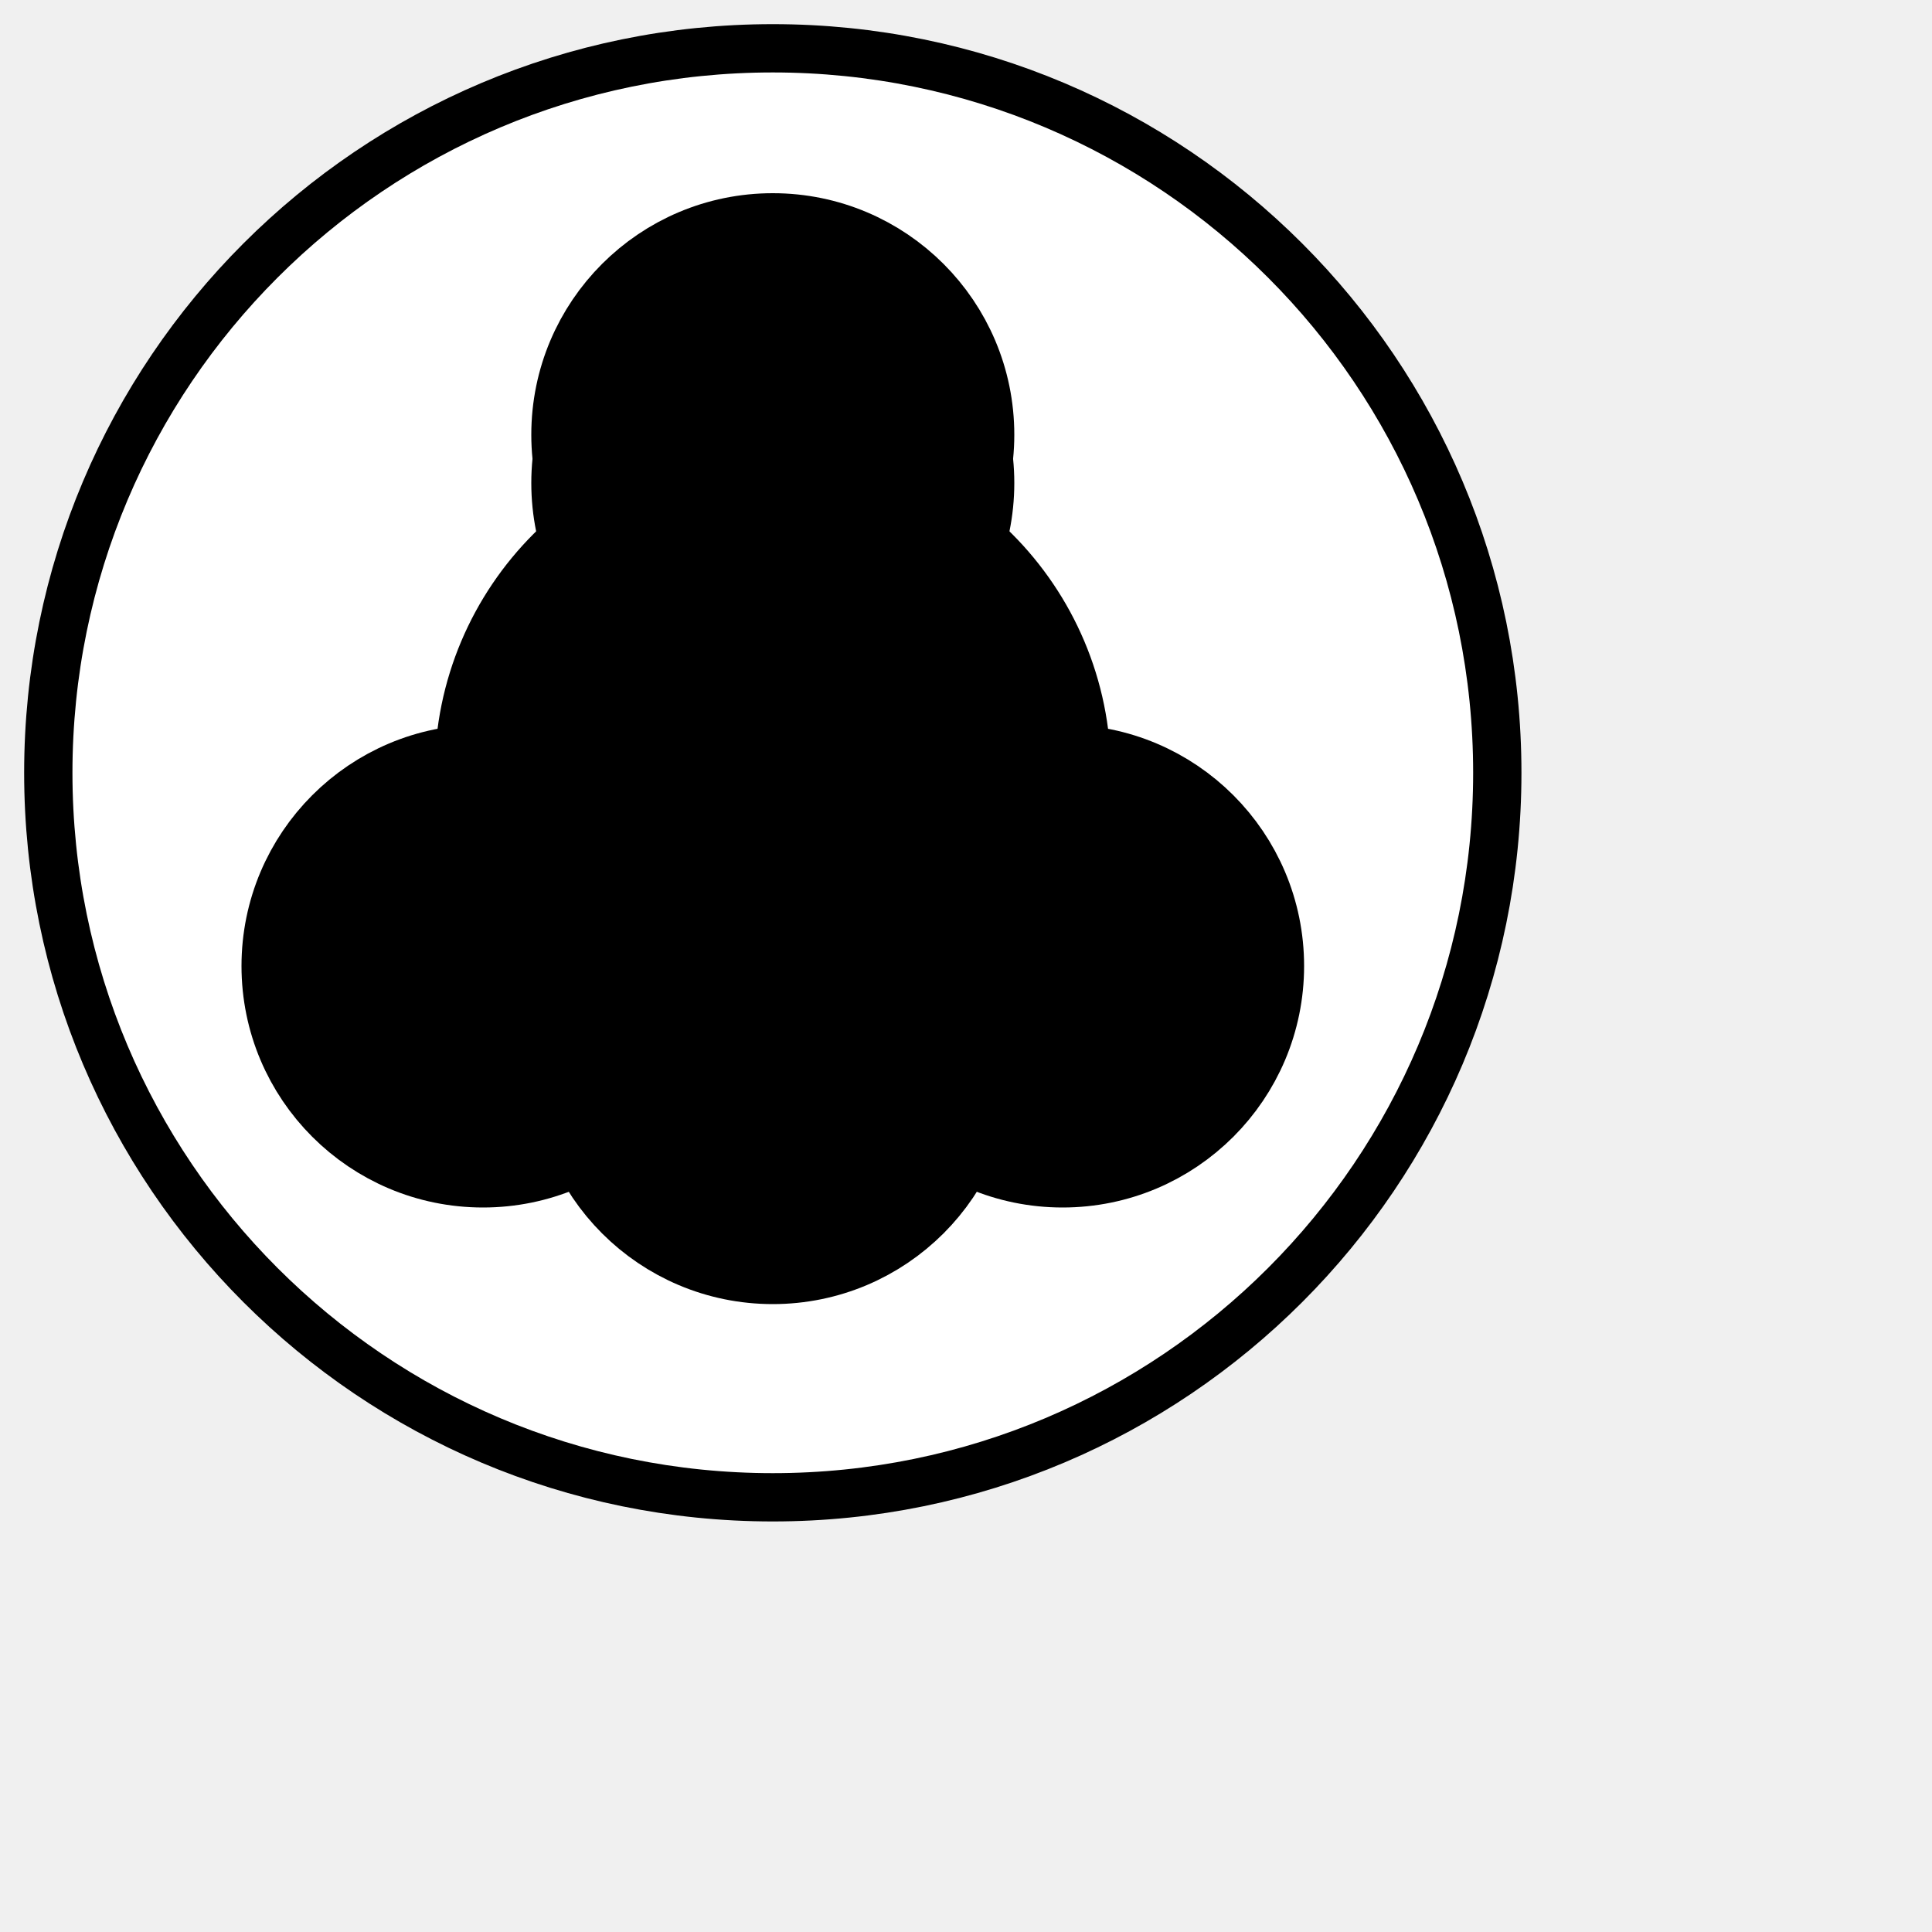
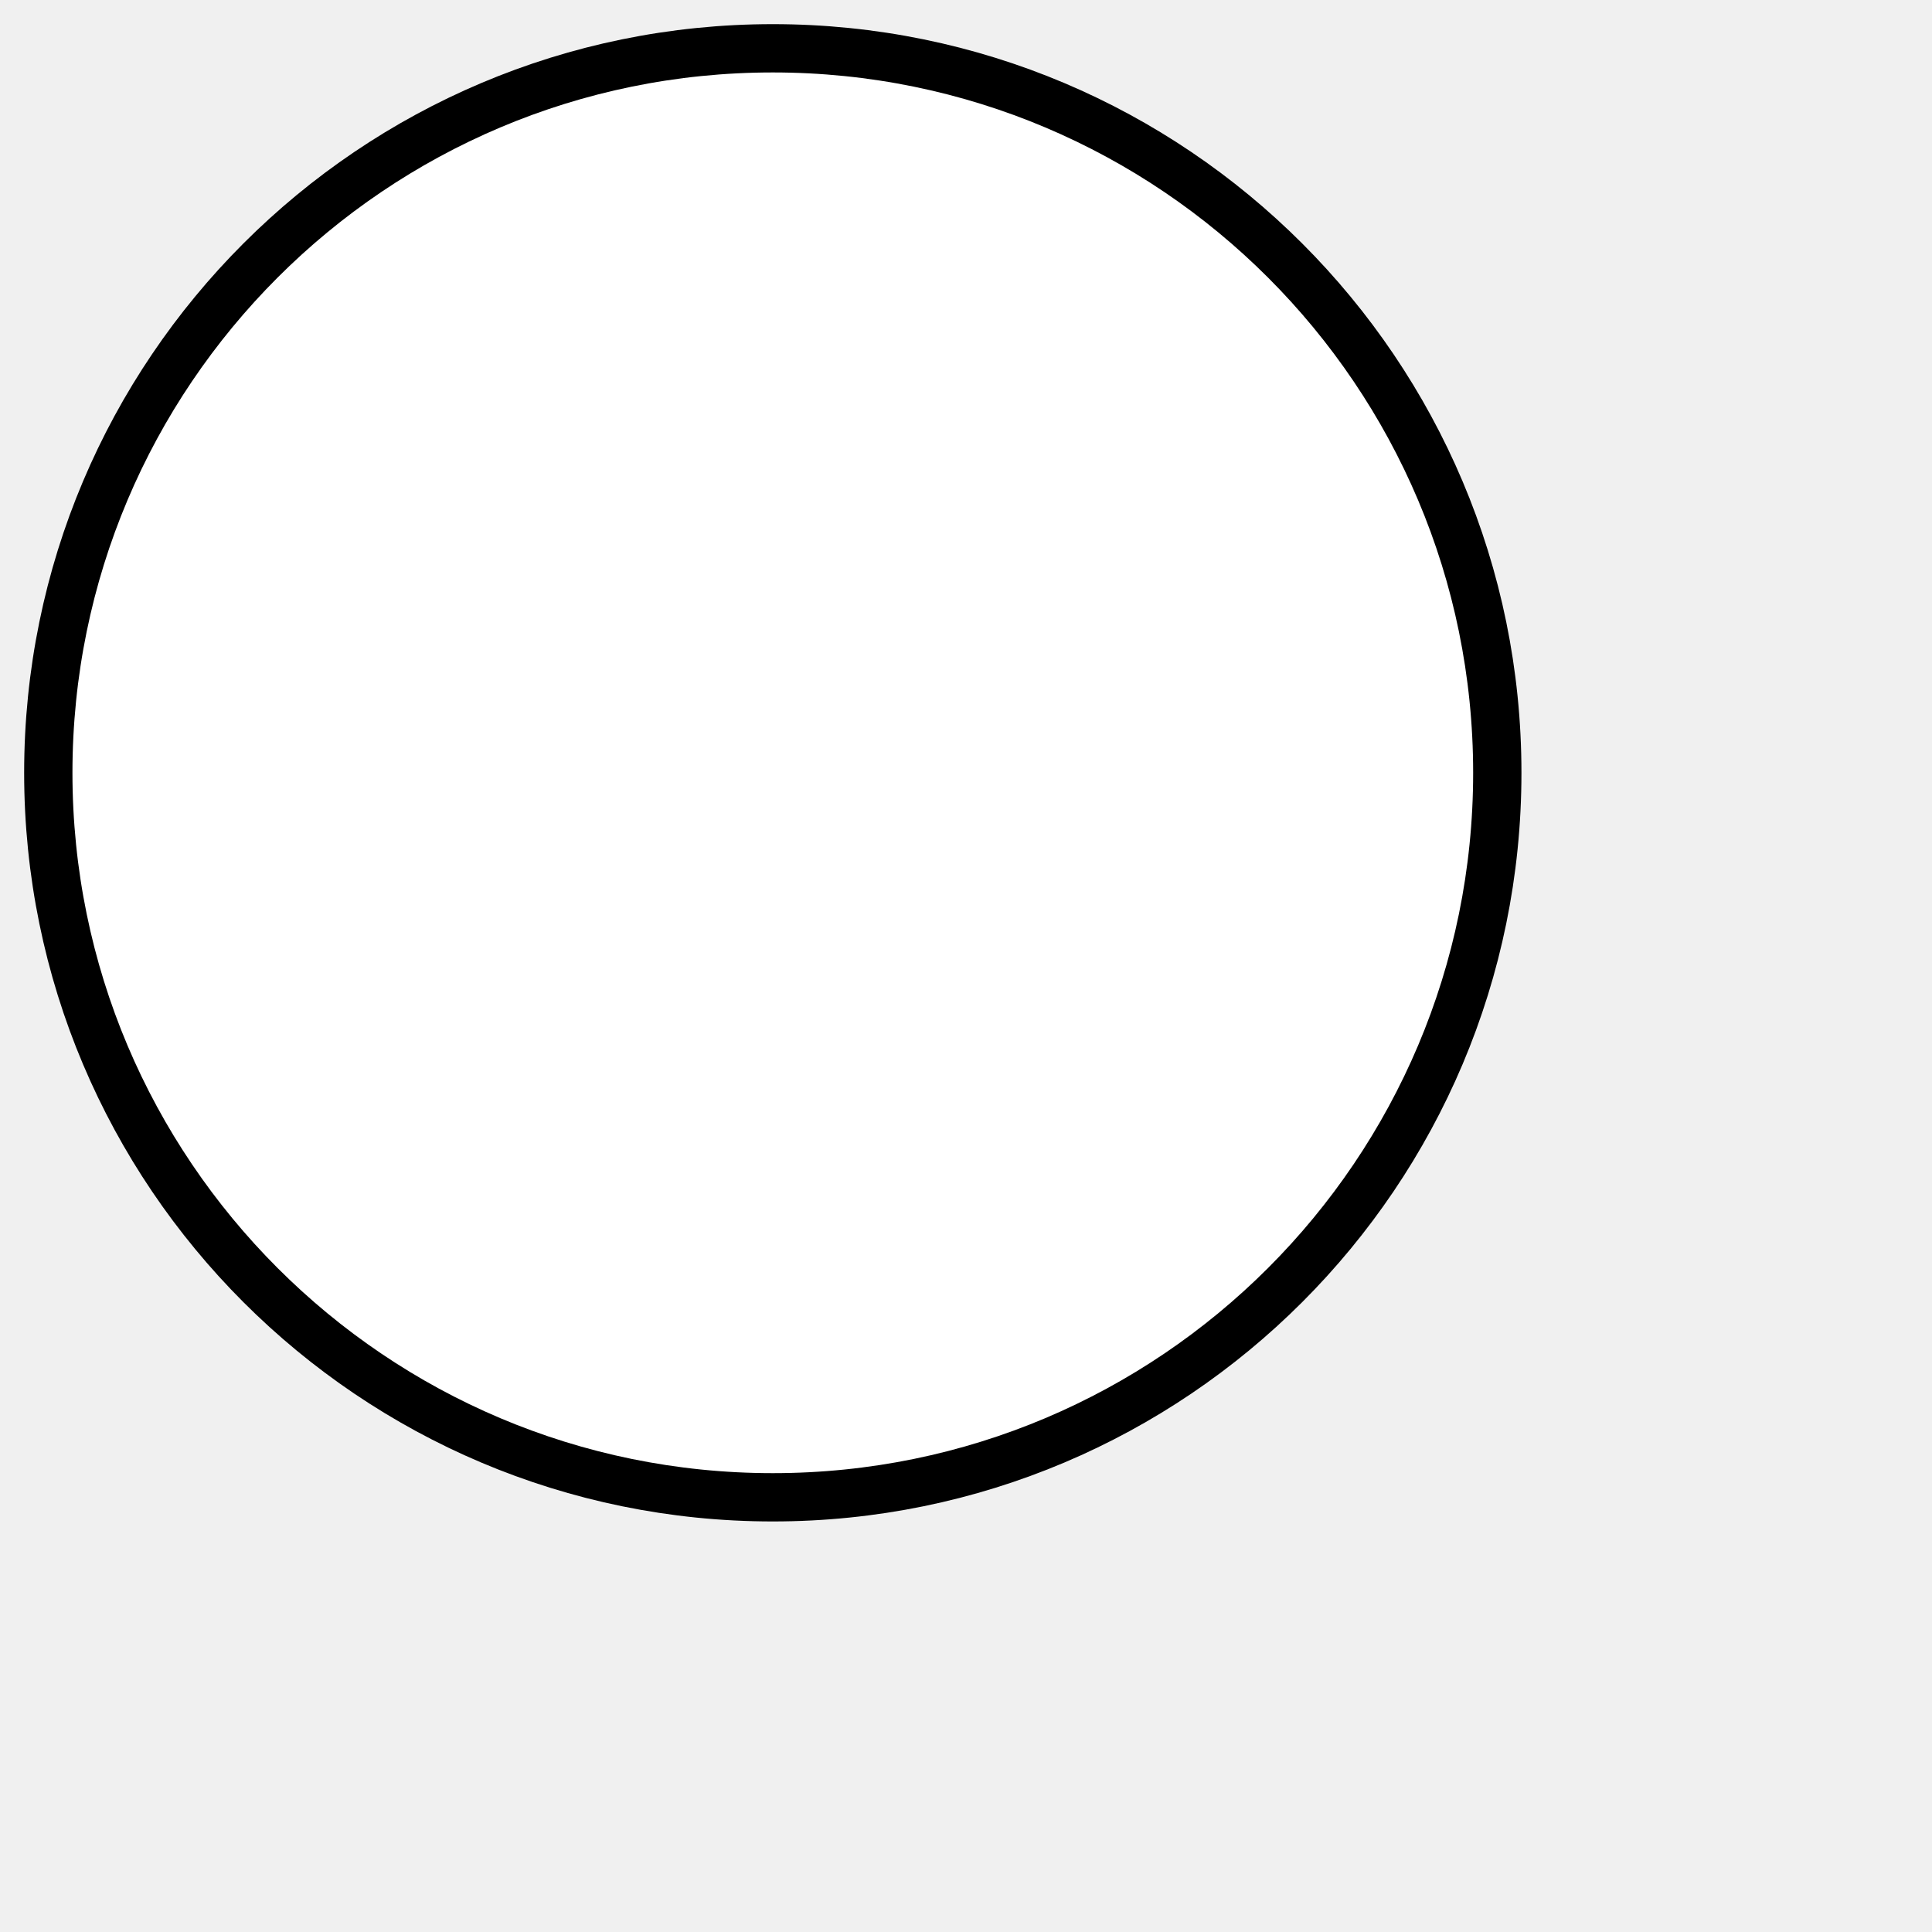
<svg xmlns="http://www.w3.org/2000/svg" xmlns:ns1="http://www.b3mn.org/oryx" width="40" height="40" version="1.1">
  <g pointer-events="fill" ns1:minimumSize="32 32">
    <circle ns1:resize="vertical horizontal" cx="16" cy="16" r="15" stroke="black" fill="white" stroke-width="1" />
    <text font-size="12" id="text" x="28" y="4" stroke="black" />
-     <g id="numTokens0" />
-     <g id="numTokens1">
-       <circle cx="16" cy="16" r="6" stroke="black" stroke-width="2" fill="black" />
-     </g>
-     <g id="numTokens2">
-       <circle cx="16" cy="10" r="4" stroke="black" stroke-width="2" fill="black" />
-       <circle cx="16" cy="22" r="4" stroke="black" stroke-width="2" fill="black" />
-     </g>
-     <g id="numTokens3">
-       <circle cx="16" cy="9" r="4" stroke="black" stroke-width="2" fill="black" />
-       <circle cx="10" cy="20" r="4" stroke="black" stroke-width="2" fill="black" />
-       <circle cx="22" cy="20" r="4" stroke="black" stroke-width="2" fill="black" />
-     </g>
+     <text font-size="12" id="colorset" x="28" y="30" stroke="black" />
  </g>
</svg>
